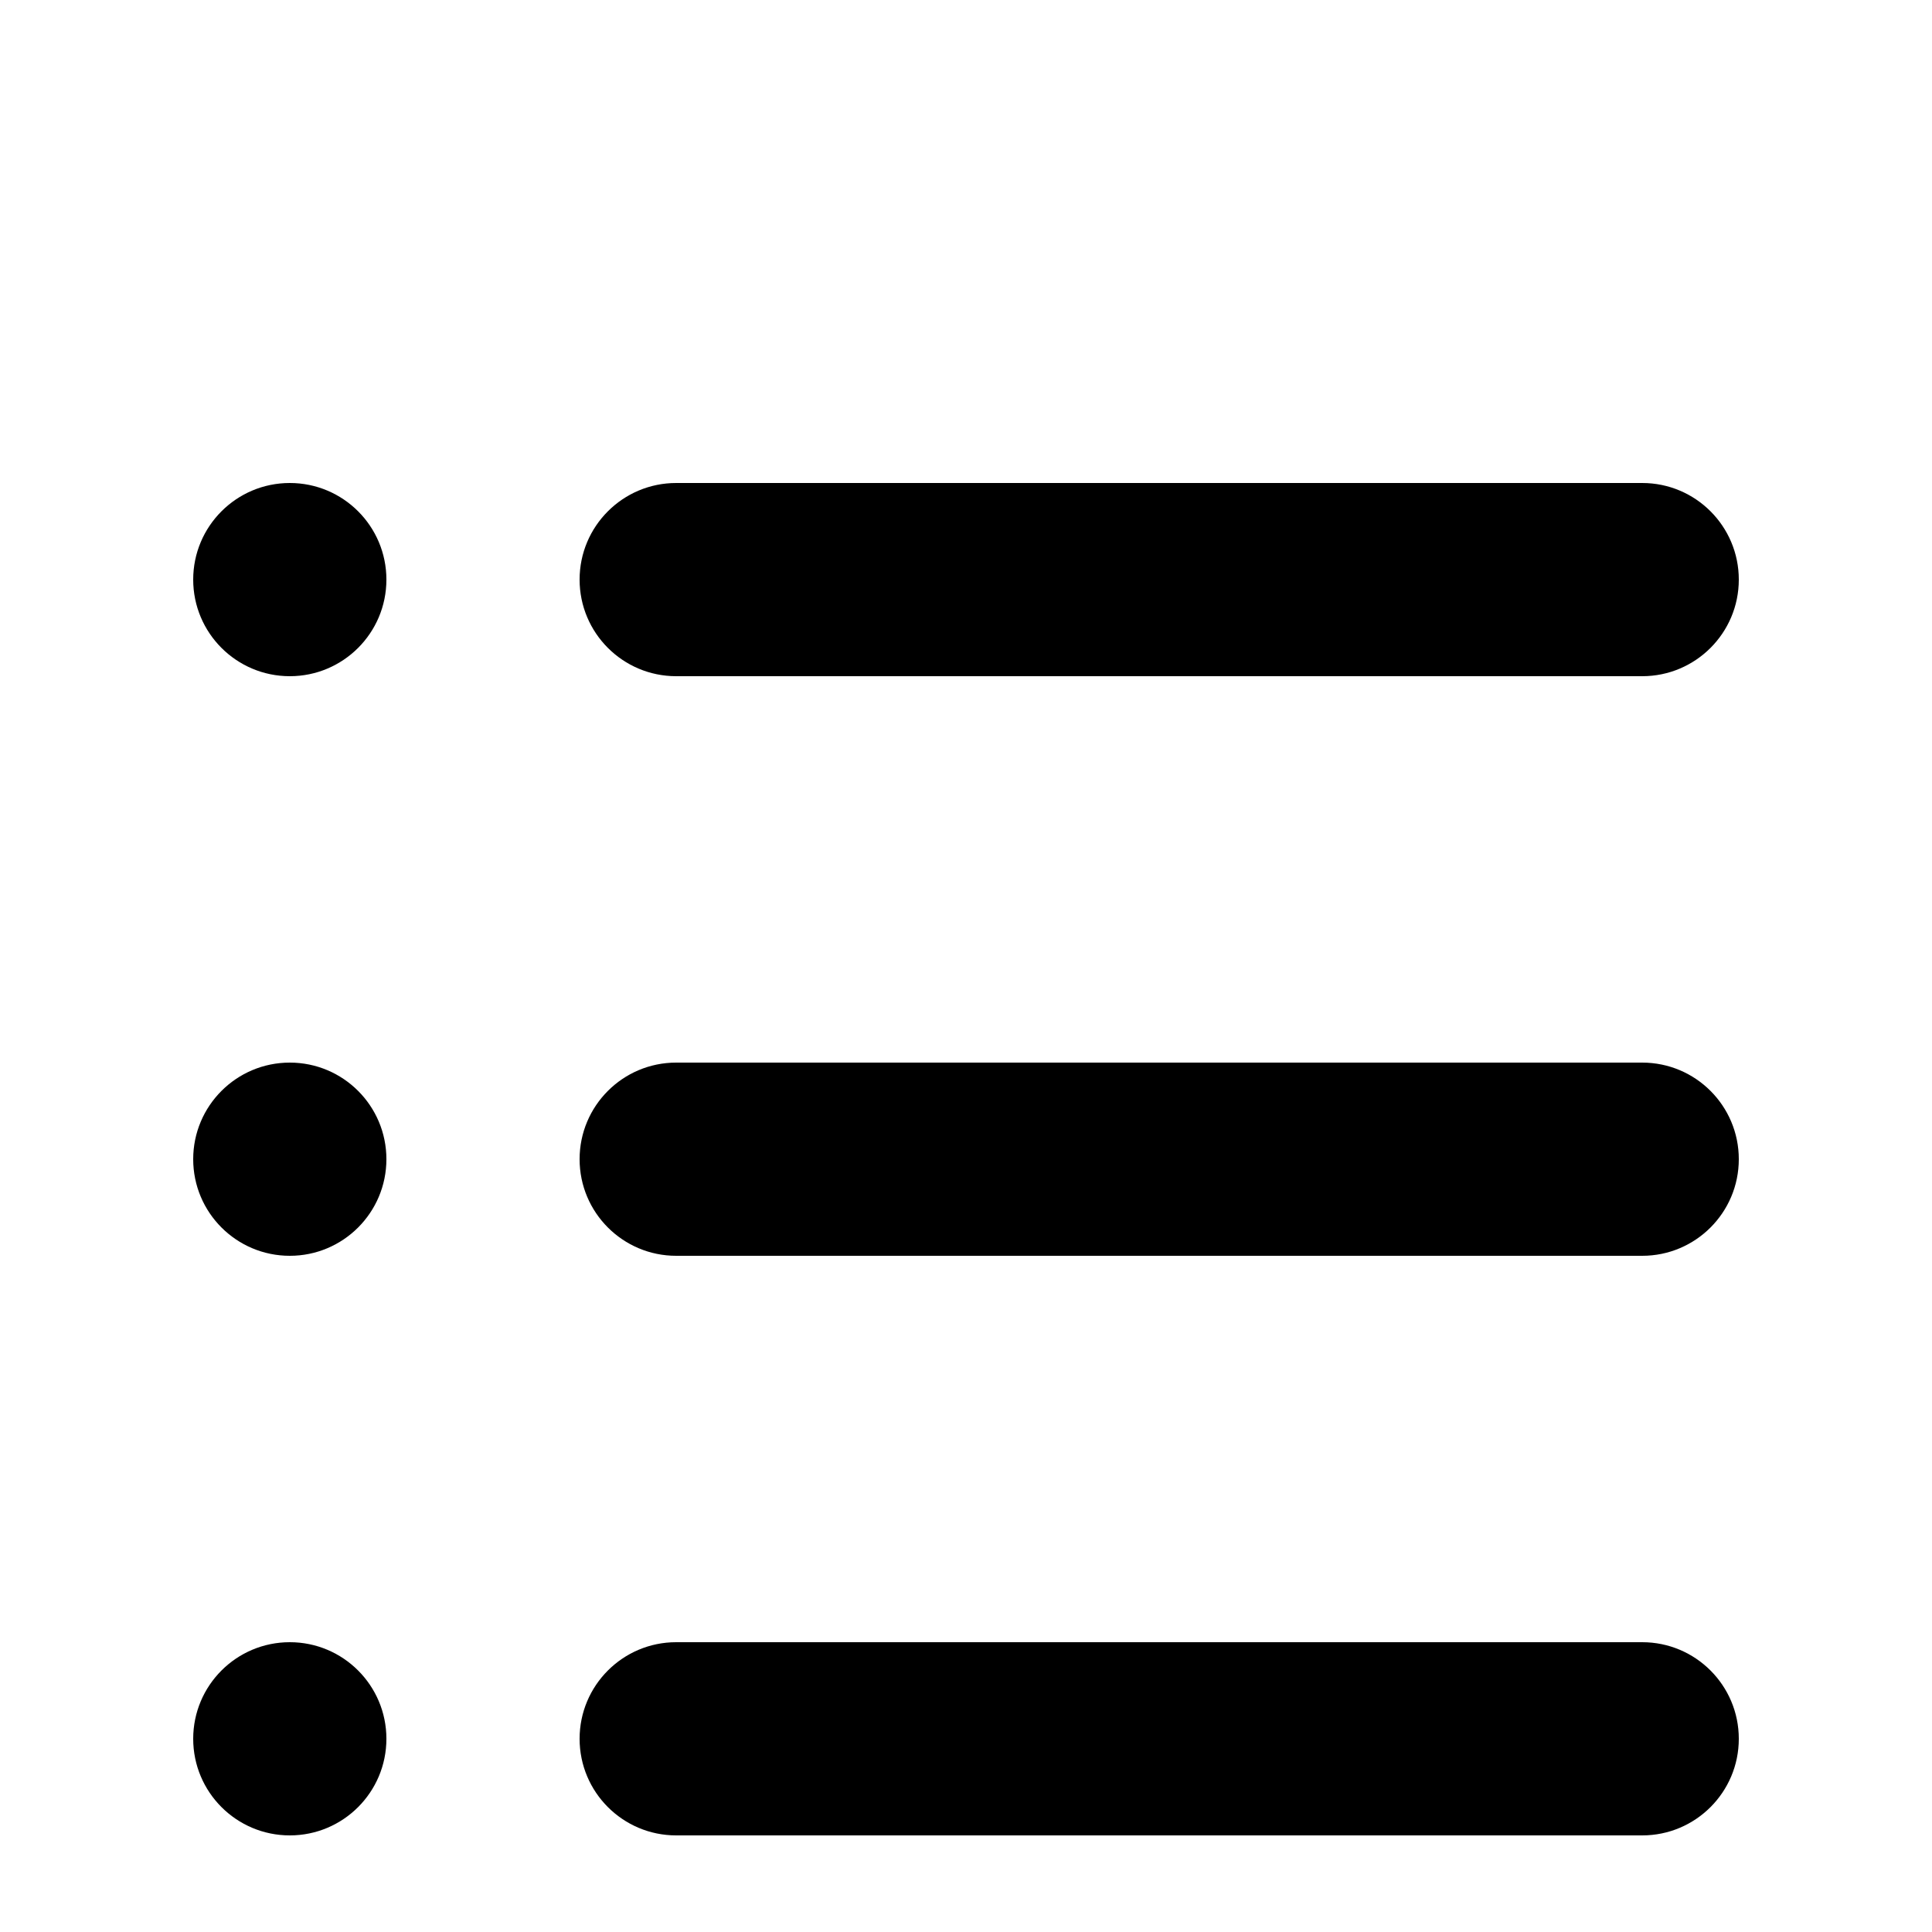
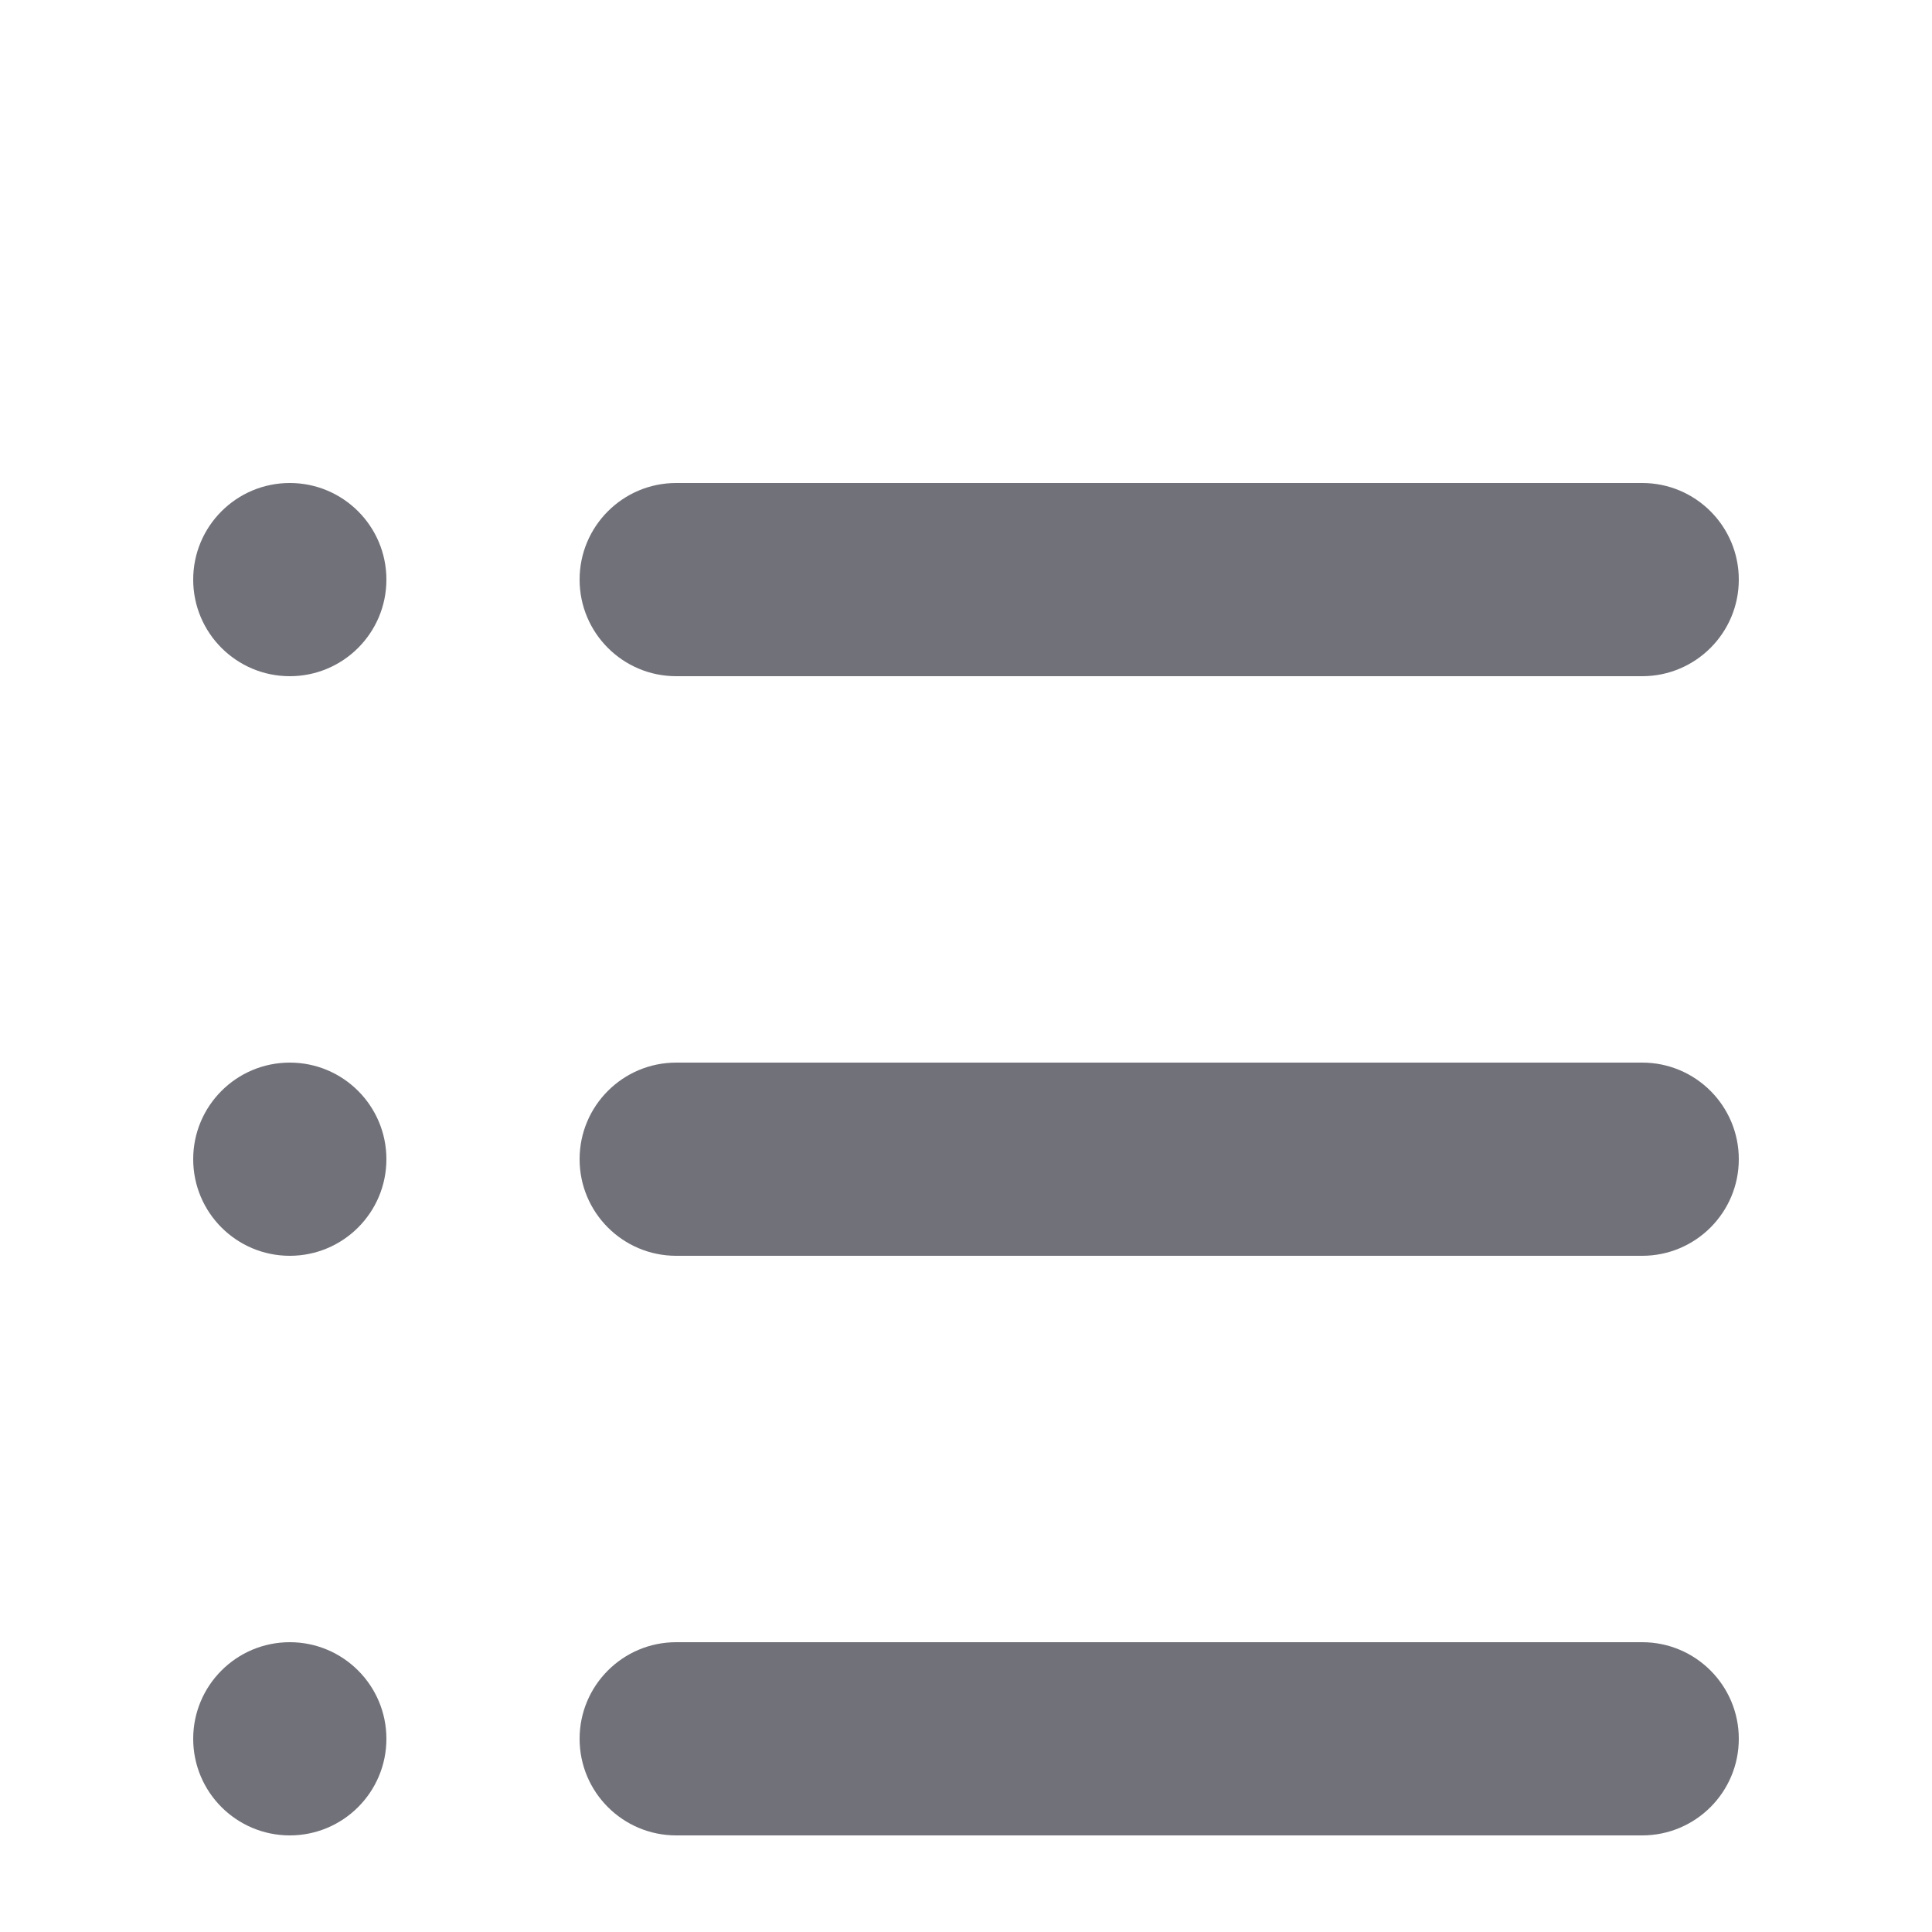
- <svg viewBox="0 0 20 20" fill="currentColor">
+ <svg xmlns="http://www.w3.org/2000/svg" width="16" height="16" viewBox="0 0 20 20" fill="#71717A">
  <path fill-rule="evenodd" d="M3 5a1 1 0 100 2 1 1 0 000-2zm3 1a1 1 0 011-1h10a1 1 0 110 2H7a1 1 0 01-1-1zm-3 5a1 1 0 100 2 1 1 0 000-2zm3 1a1 1 0 011-1h10a1 1 0 110 2H7a1 1 0 01-1-1zm-3 5a1 1 0 100 2 1 1 0 000-2zm3 1a1 1 0 011-1h10a1 1 0 110 2H7a1 1 0 01-1-1z" clip-rule="evenodd" />
</svg>
